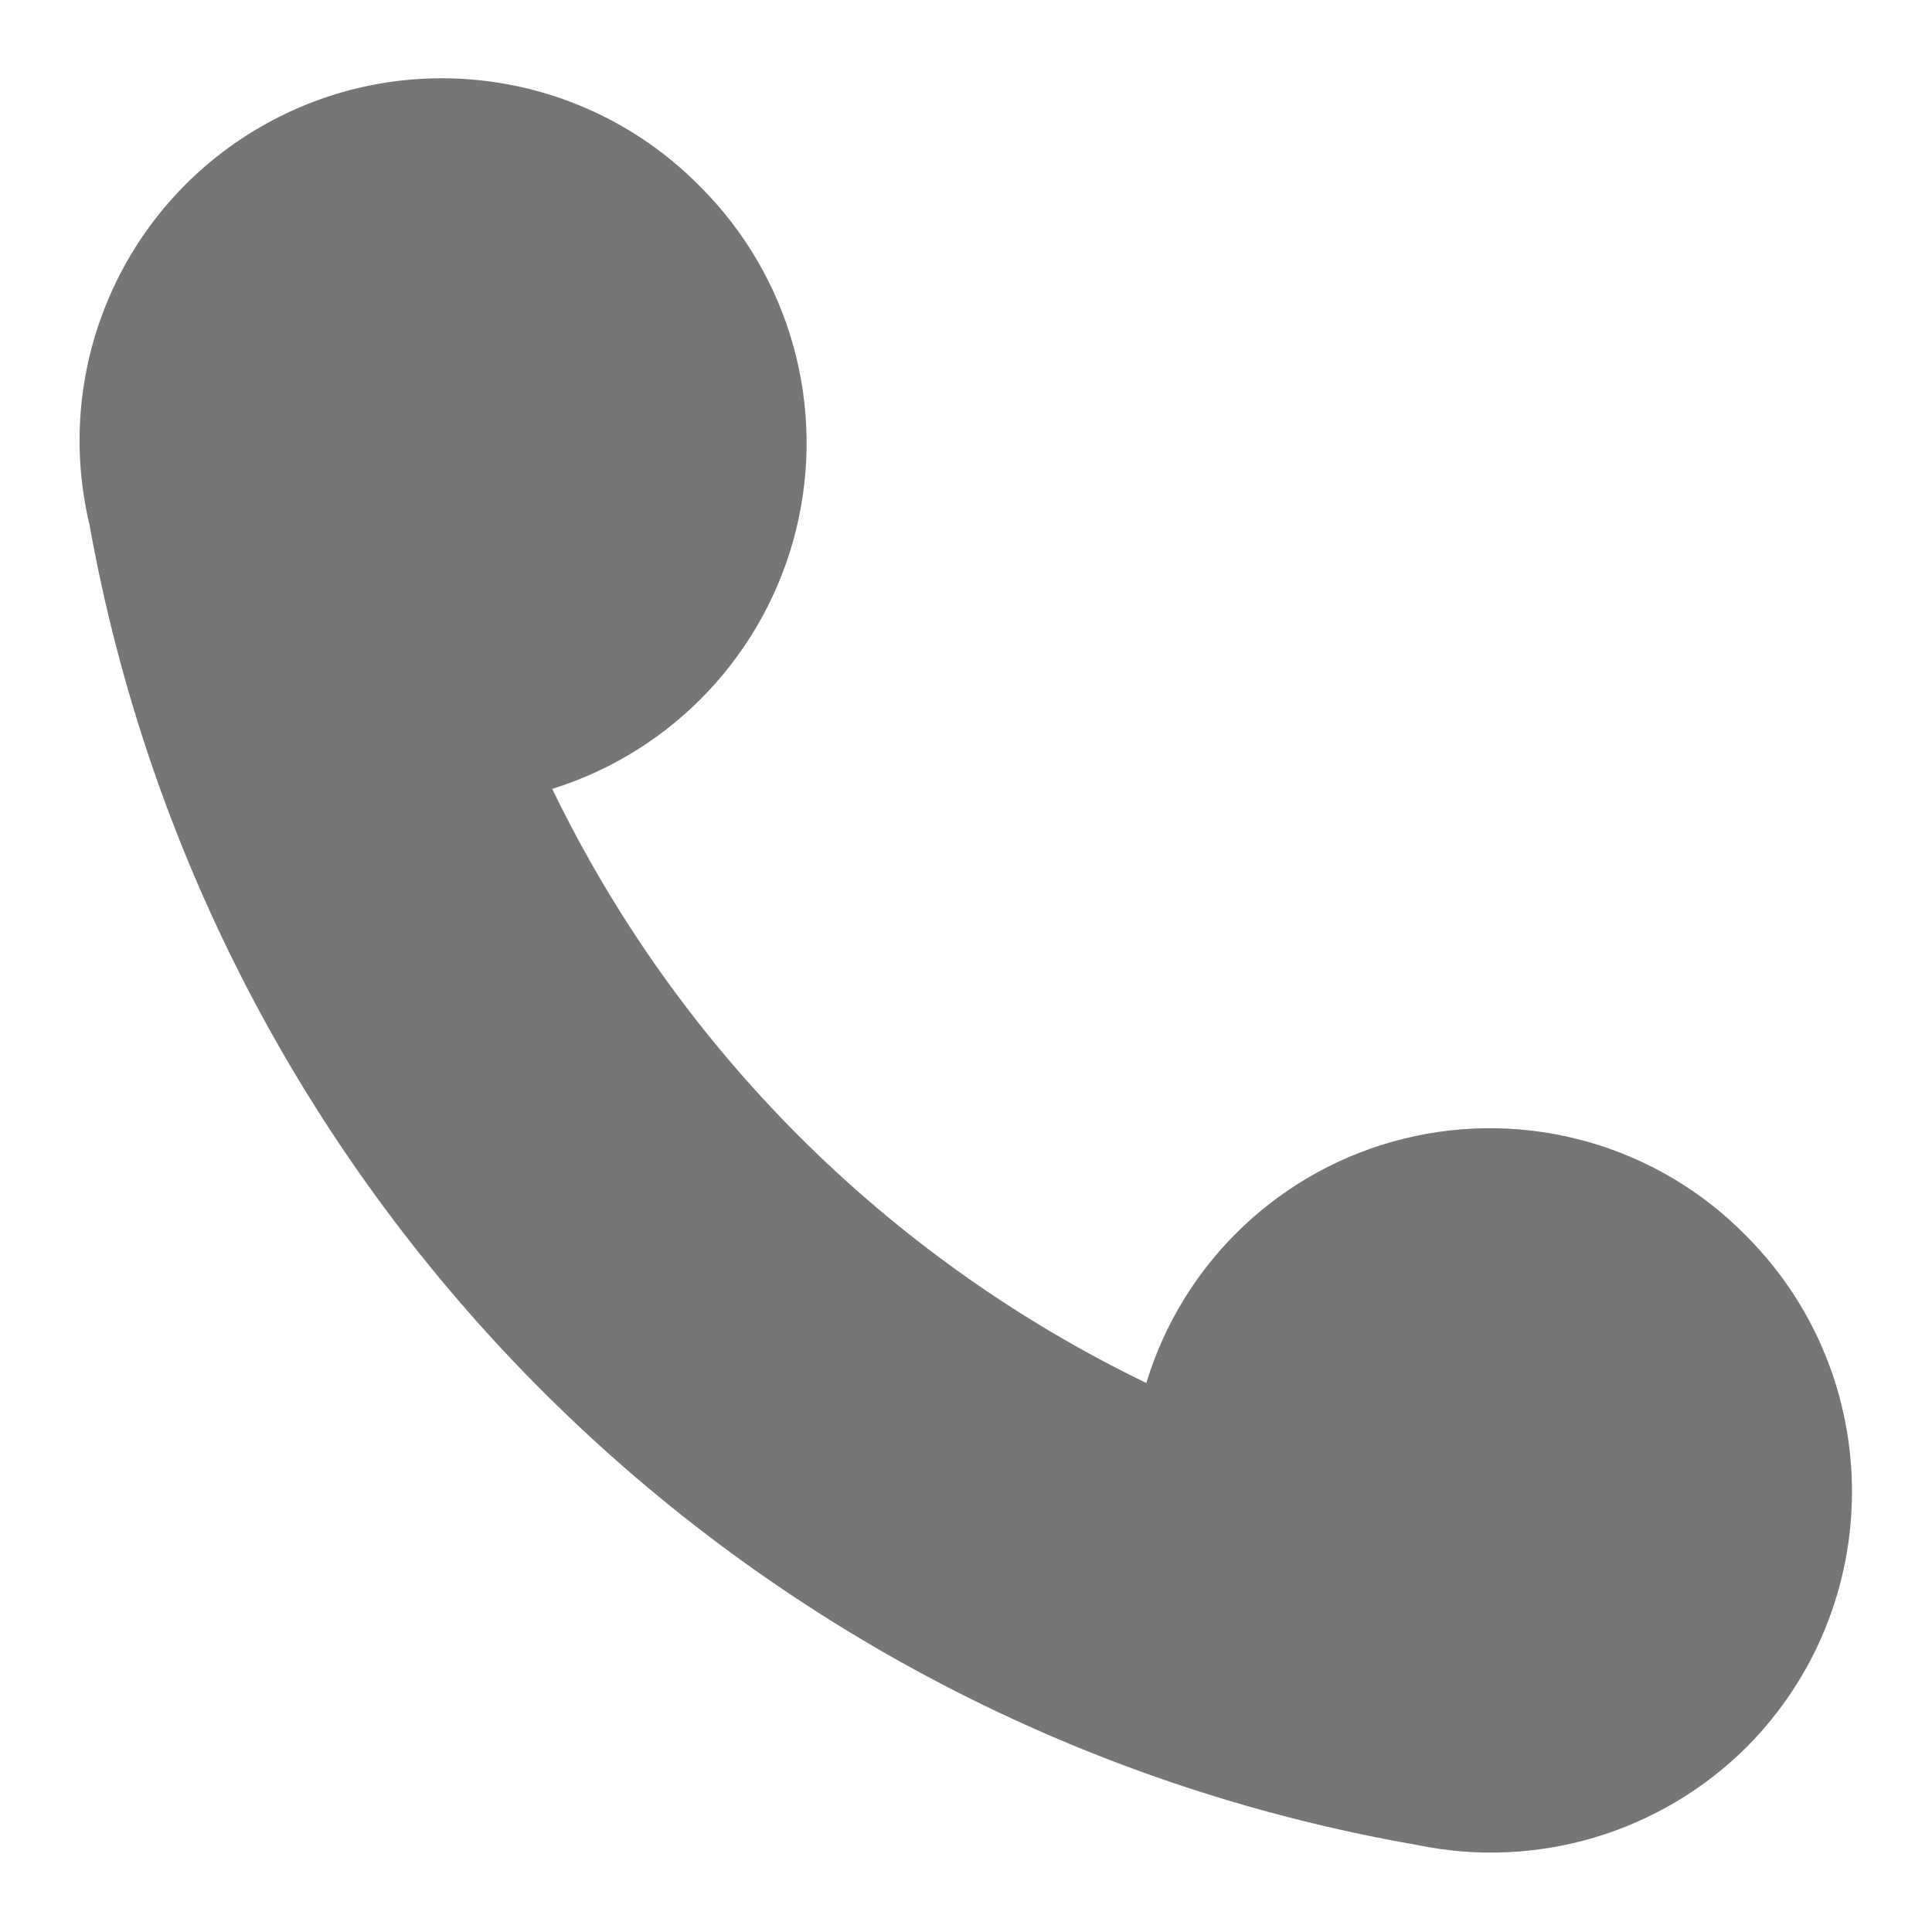
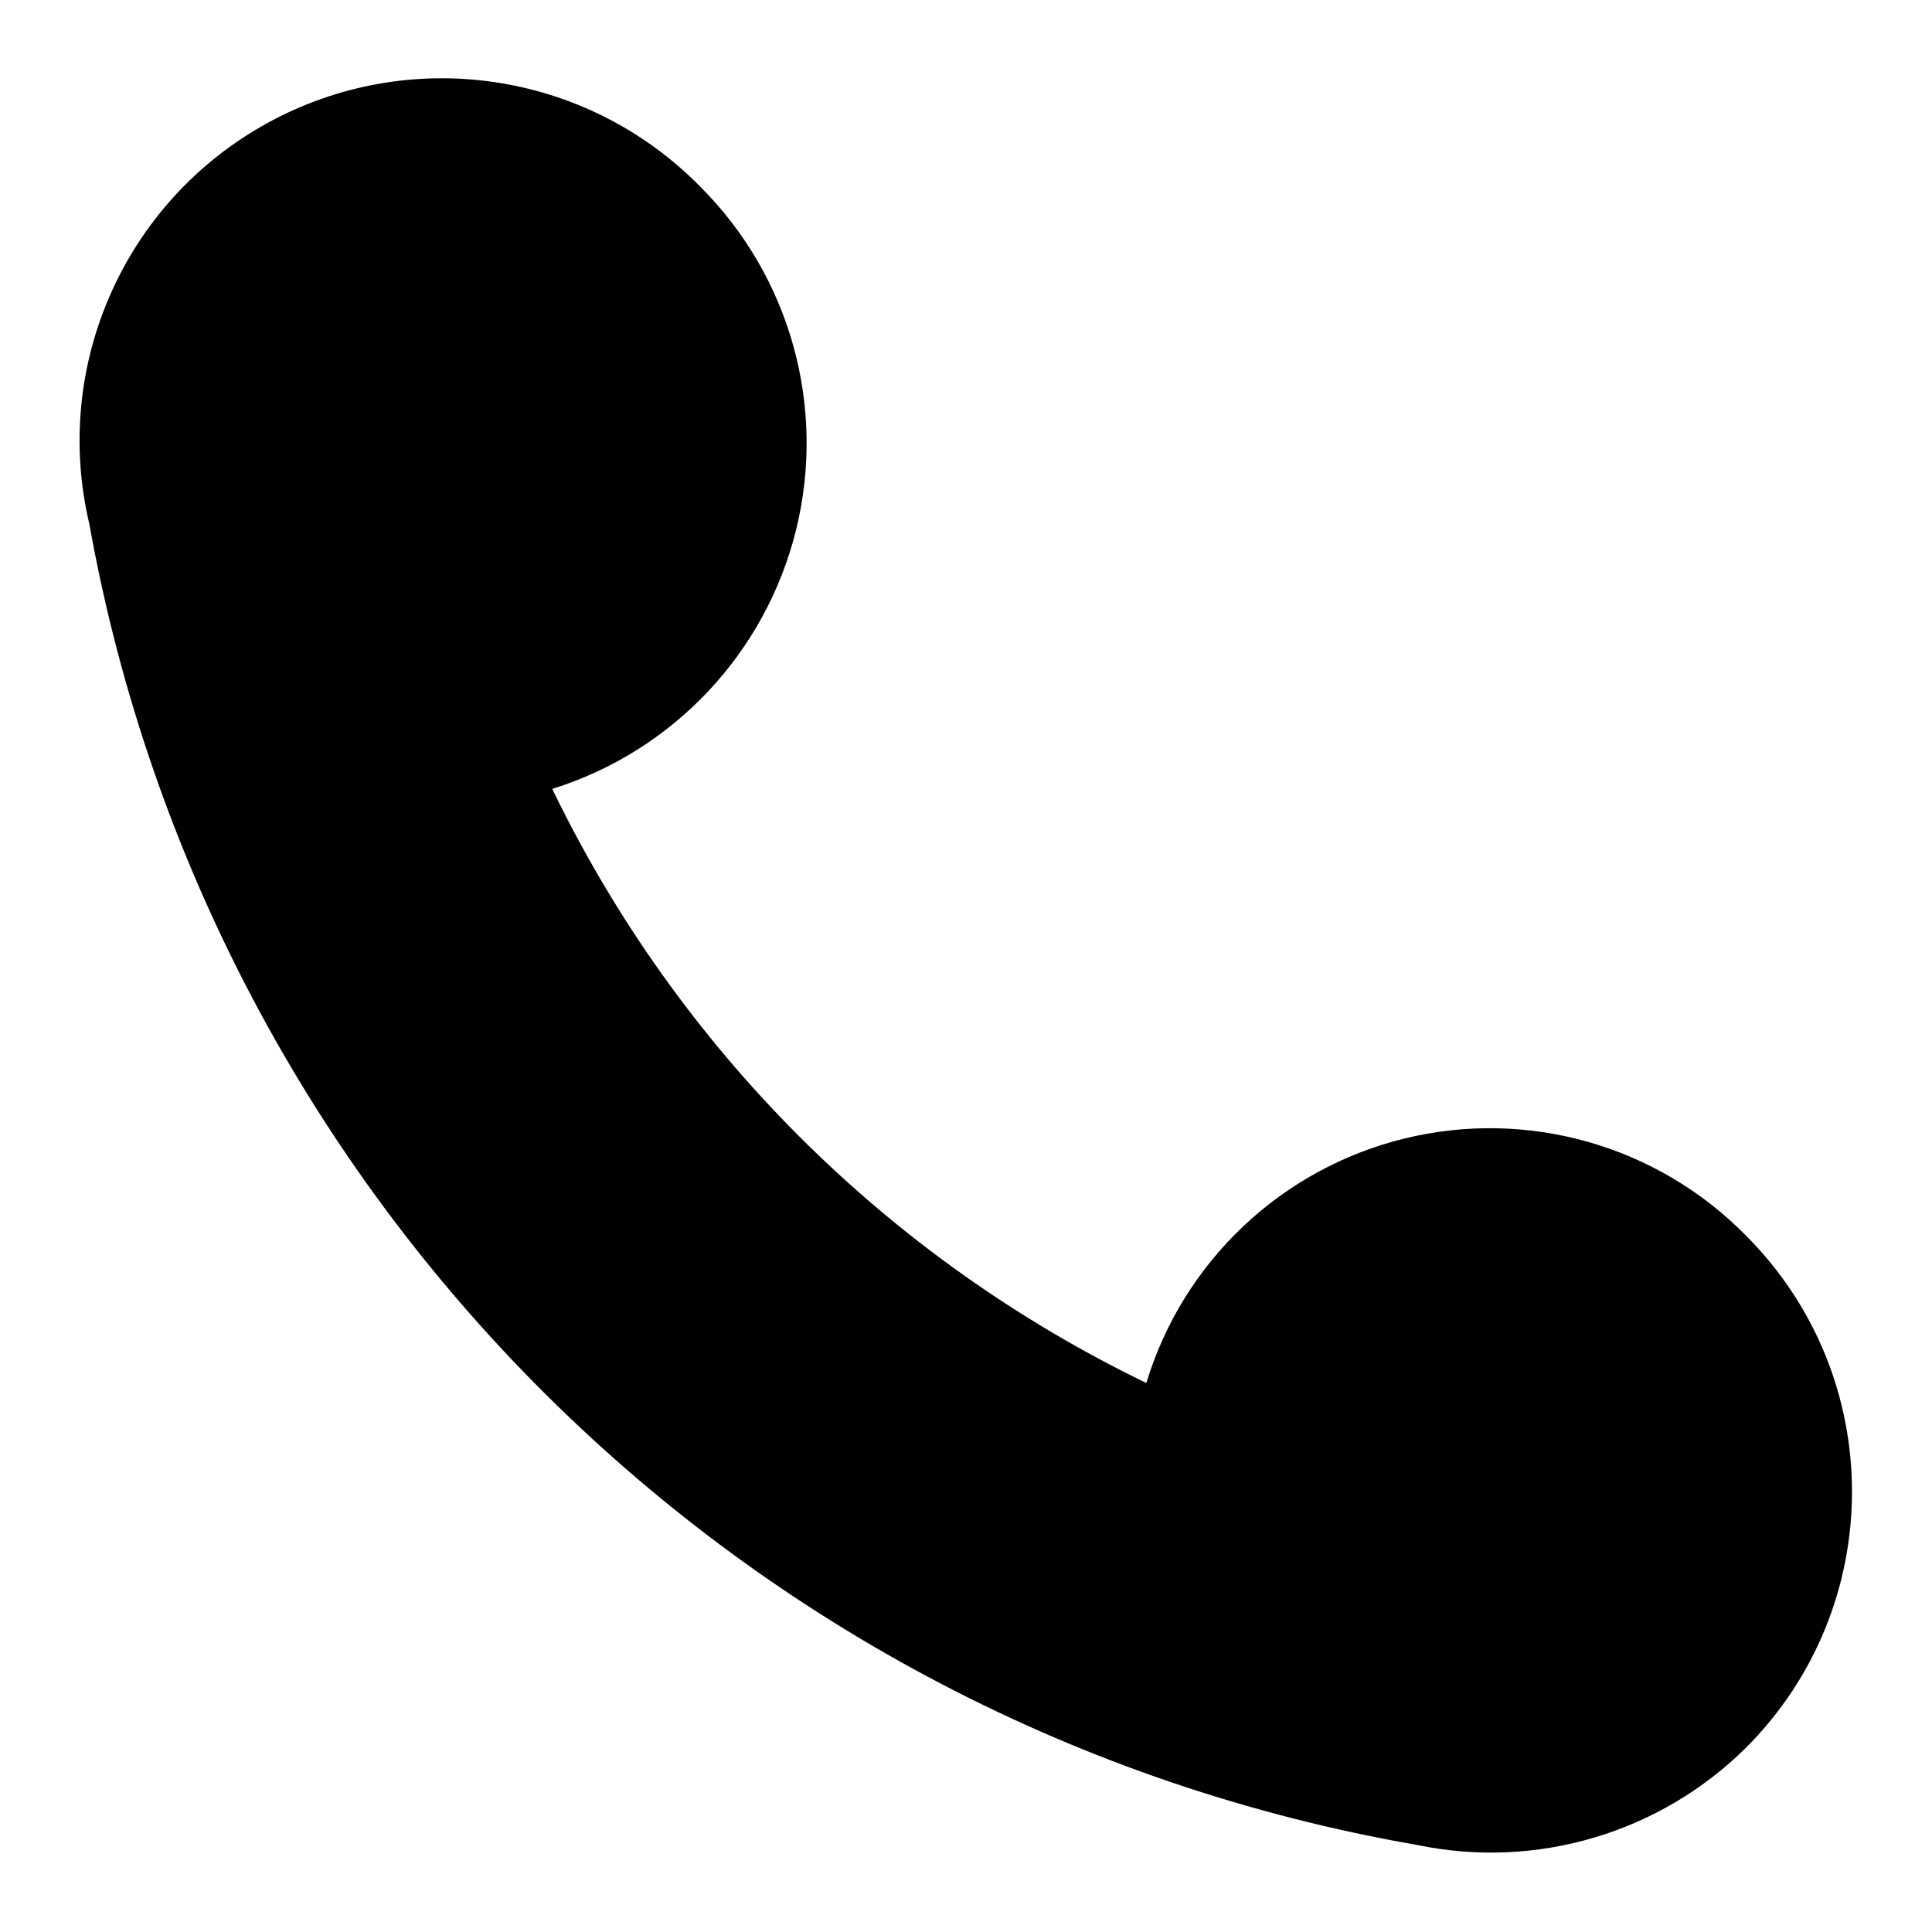
<svg xmlns="http://www.w3.org/2000/svg" width="24" height="24">
-   <path d="M21.7 21.7a4.5 4.5 0 01-4.09 1.22A20.29 20.29 0 011.11 6.51 4.5 4.5 0 018.7 2.32 4.5 4.5 0 016.86 9.8a15.87 15.87 0 007.38 7.38 4.46 4.46 0 017.45-1.83 4.5 4.5 0 010 6.36" fill="#767676" />
+   <path d="M21.7 21.7a4.5 4.5 0 01-4.09 1.22A20.29 20.29 0 011.11 6.51 4.5 4.5 0 018.7 2.32 4.5 4.5 0 016.86 9.8a15.87 15.87 0 007.38 7.38 4.46 4.46 0 017.45-1.83 4.5 4.5 0 010 6.36" />
</svg>
